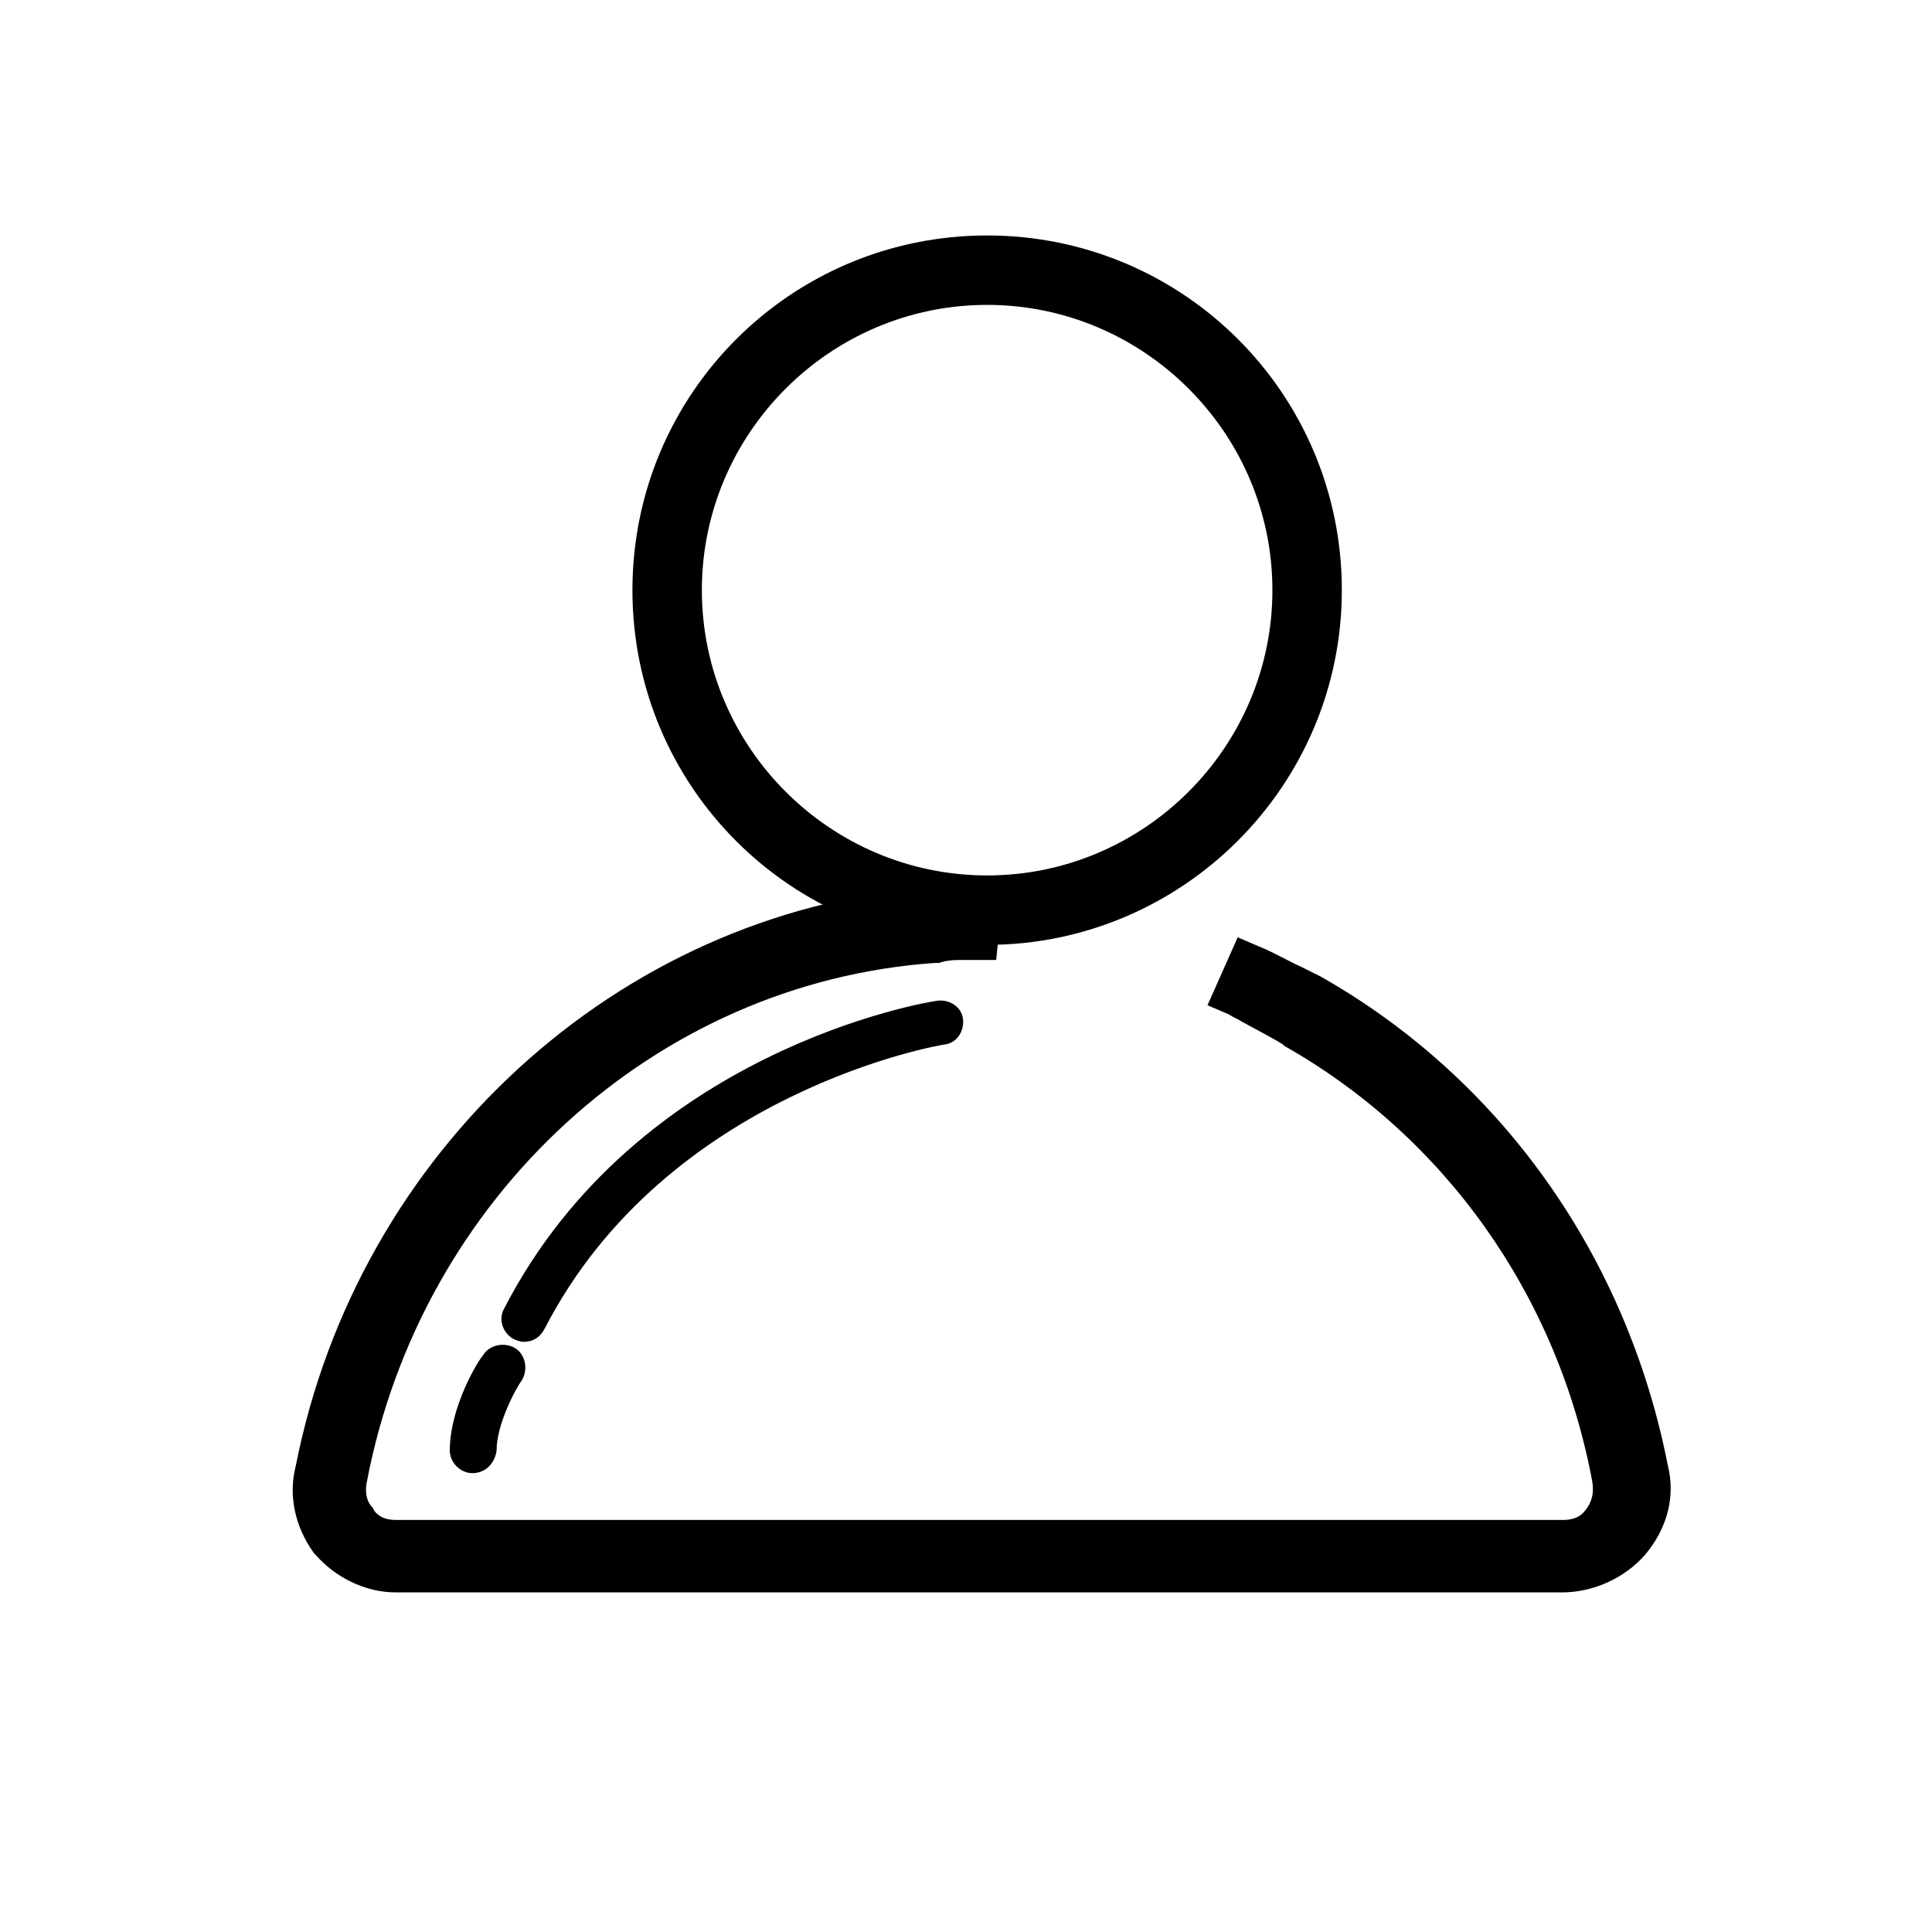
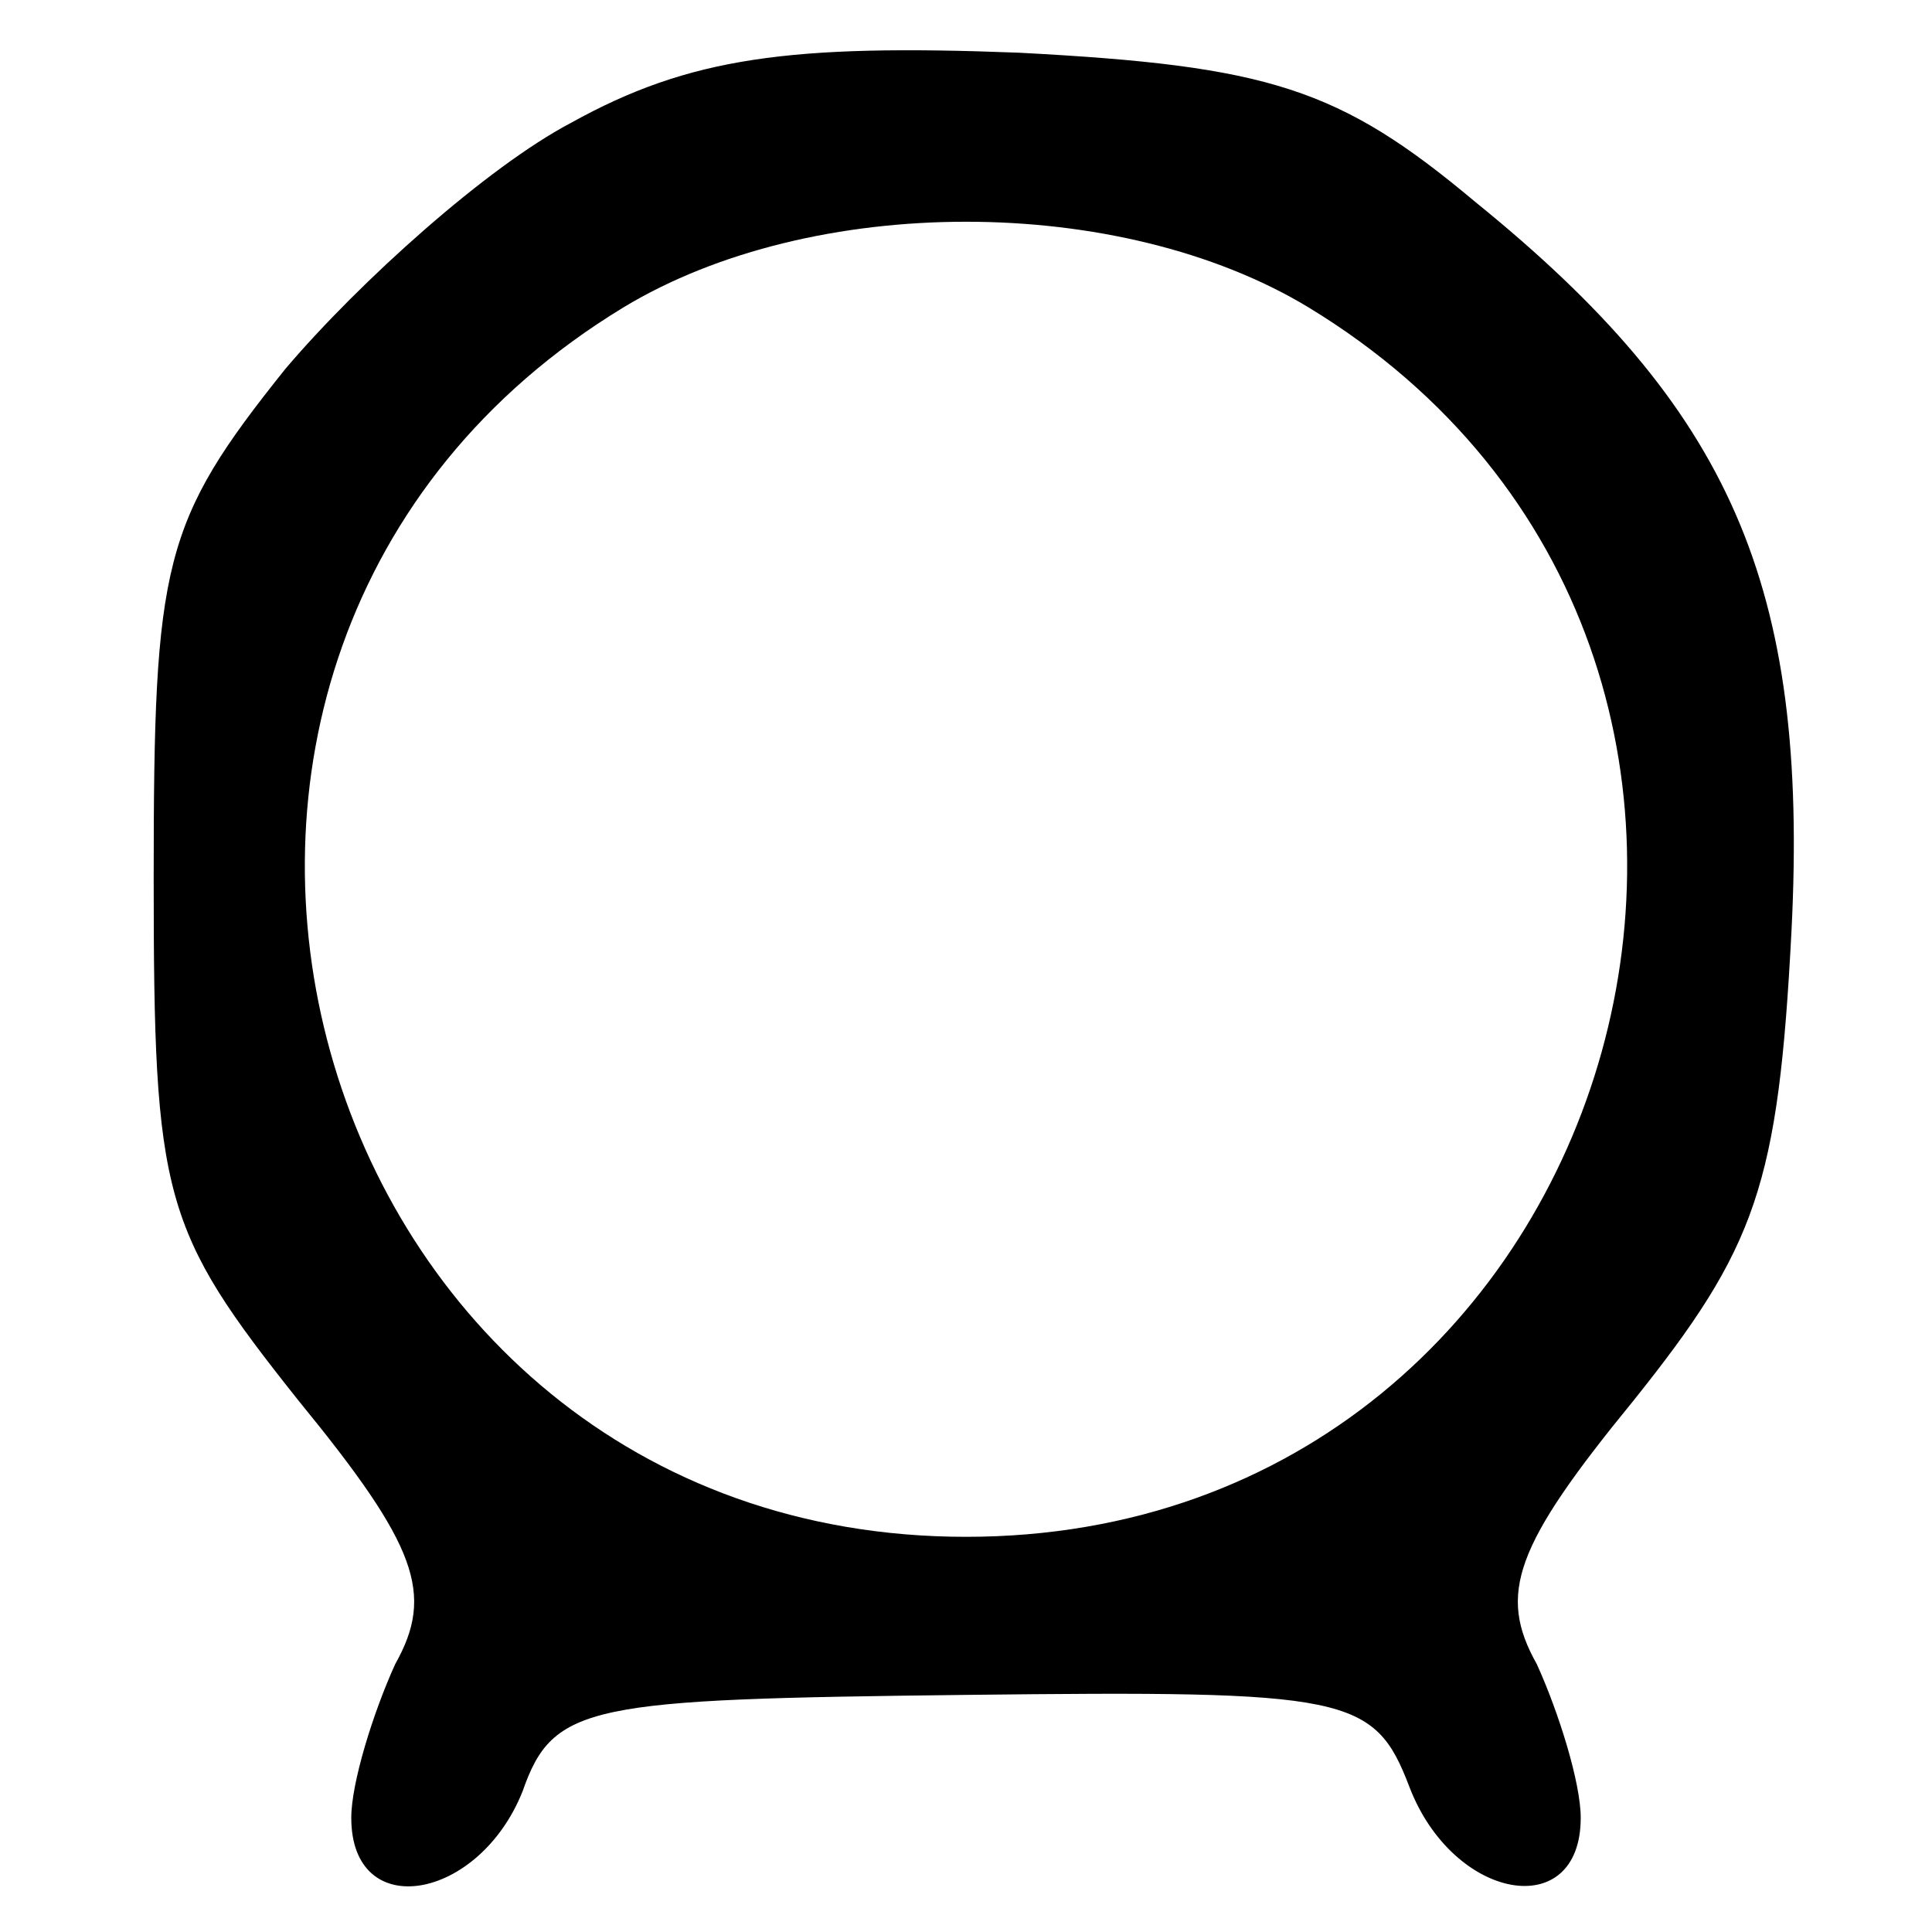
- <svg xmlns="http://www.w3.org/2000/svg" t="1597371150284" class="icon" viewBox="0 0 1024 1024" version="1.1" p-id="5308" width="16" height="16">
-   <defs>
-     <style type="text/css" />
-   </defs>
-   <path d="M828 844H209.6c-16 0-32-8-42.4-20l-0.8-0.8c-10.4-14.4-13.6-31.2-9.6-46.4 32.8-166.4 170.4-292.8 334.4-306.4 4-0.8 7.2-1.6 10.4-1.6h30.4l-4 40h-16c-6.4 0-9.6 0-14.4 1.6h-2.4c-148 10.4-272 124-300.8 275.2-0.8 4-0.8 9.6 3.2 13.6l0.8 1.6c2.4 3.2 6.4 4.8 11.2 4.8h619.2c4.8 0 8.8-1.6 11.2-4.8 4-4.8 4.8-9.6 4-15.2-18.4-99.2-78.4-183.2-163.2-231.2l-0.8-0.8c-6.4-4-14.4-8-21.6-12-2.4-1.6-4.8-2.4-7.2-4l-11.2-4.8 16-36 11.2 4.8c8 3.2 16 8 23.2 11.2l9.6 4.8c96 54.4 162.4 148.8 184 259.2 4 16 0 32.8-12 47.2-11.2 12.8-28 20-44 20z" p-id="5309" />
-   <path d="M523.2 496.8c-100.8 0-184-83.2-184-184s83.2-184 184-184 184 83.2 184 184-84 184-184 184z m0-339.2C436.8 157.6 368 227.2 368 312.8s69.6 155.2 155.2 155.2 155.2-69.6 155.2-155.2-69.6-155.2-155.2-155.2z" p-id="5310" />
-   <path d="M523.2 500.8c-104 0-188-84-188-188s84-188 188-188 188 84 188 188-84.8 188-188 188z m0-368c-99.2 0-180 80.8-180 180S424 492.8 523.2 492.8s180-80.8 180-180-80.8-180-180-180z m0 339.2c-88 0-159.2-71.2-159.2-159.2s71.2-159.2 159.2-159.2c88 0 159.2 71.2 159.2 159.2S610.4 472 523.2 472z m0-310.4c-83.2 0-151.2 68-151.2 151.2C372 396 440 464 523.2 464s151.2-68 151.2-151.2c0-83.2-68-151.2-151.2-151.2zM277.6 711.2c-1.6 0-4-0.8-5.6-1.6-5.6-3.2-8-10.4-4.8-16 70.4-136.8 223.2-162.4 229.6-163.2 6.4-0.8 12.8 3.2 13.6 9.6 0.8 6.4-3.2 12.8-9.6 13.6-1.6 0-147.2 24.8-212 150.4-2.4 4.8-6.4 7.2-11.2 7.2zM250.4 780.8c-6.4 0-12-5.6-12-12 0-23.2 15.2-48 17.6-50.4 3.2-5.6 11.2-7.2 16.8-4 5.6 3.2 7.2 11.2 4 16.8-4 5.6-13.6 24-13.6 37.6-0.8 6.4-5.6 12-12.8 12z" p-id="5311" />
+ <svg xmlns="http://www.w3.org/2000/svg" version="1.0" width="44pt" height="44pt" viewBox="0 0 44 44" preserveAspectRatio="xMidYMid meet">
+   <g transform="translate(0,44) scale(0.1,-0.1)" fill="#000000" stroke="none">
+     <path d="M130 412 c-19 -10 -48 -36 -65 -56 -28 -35 -30 -44 -30 -116 0 -73 2 -80 33 -119 27 -33 31 -44 22 -60 -5 -11 -10 -27 -10 -35 0 -24 29 -19 39 6 7 20 15 21 101 22 87 1 93 0 101 -21 10 -26 39 -31 39 -7 0 8 -5 24 -10 35 -9 16 -5 27 22 60 28 35 33 49 36 107 4 79 -14 119 -72 166 -31 26 -47 31 -104 34 -52 2 -75 -1 -102 -16z m168 -42 c130 -79 74 -280 -78 -280 -152 0 -208 201 -78 280 43 26 113 26 156 0z" />
+   </g>
</svg>
